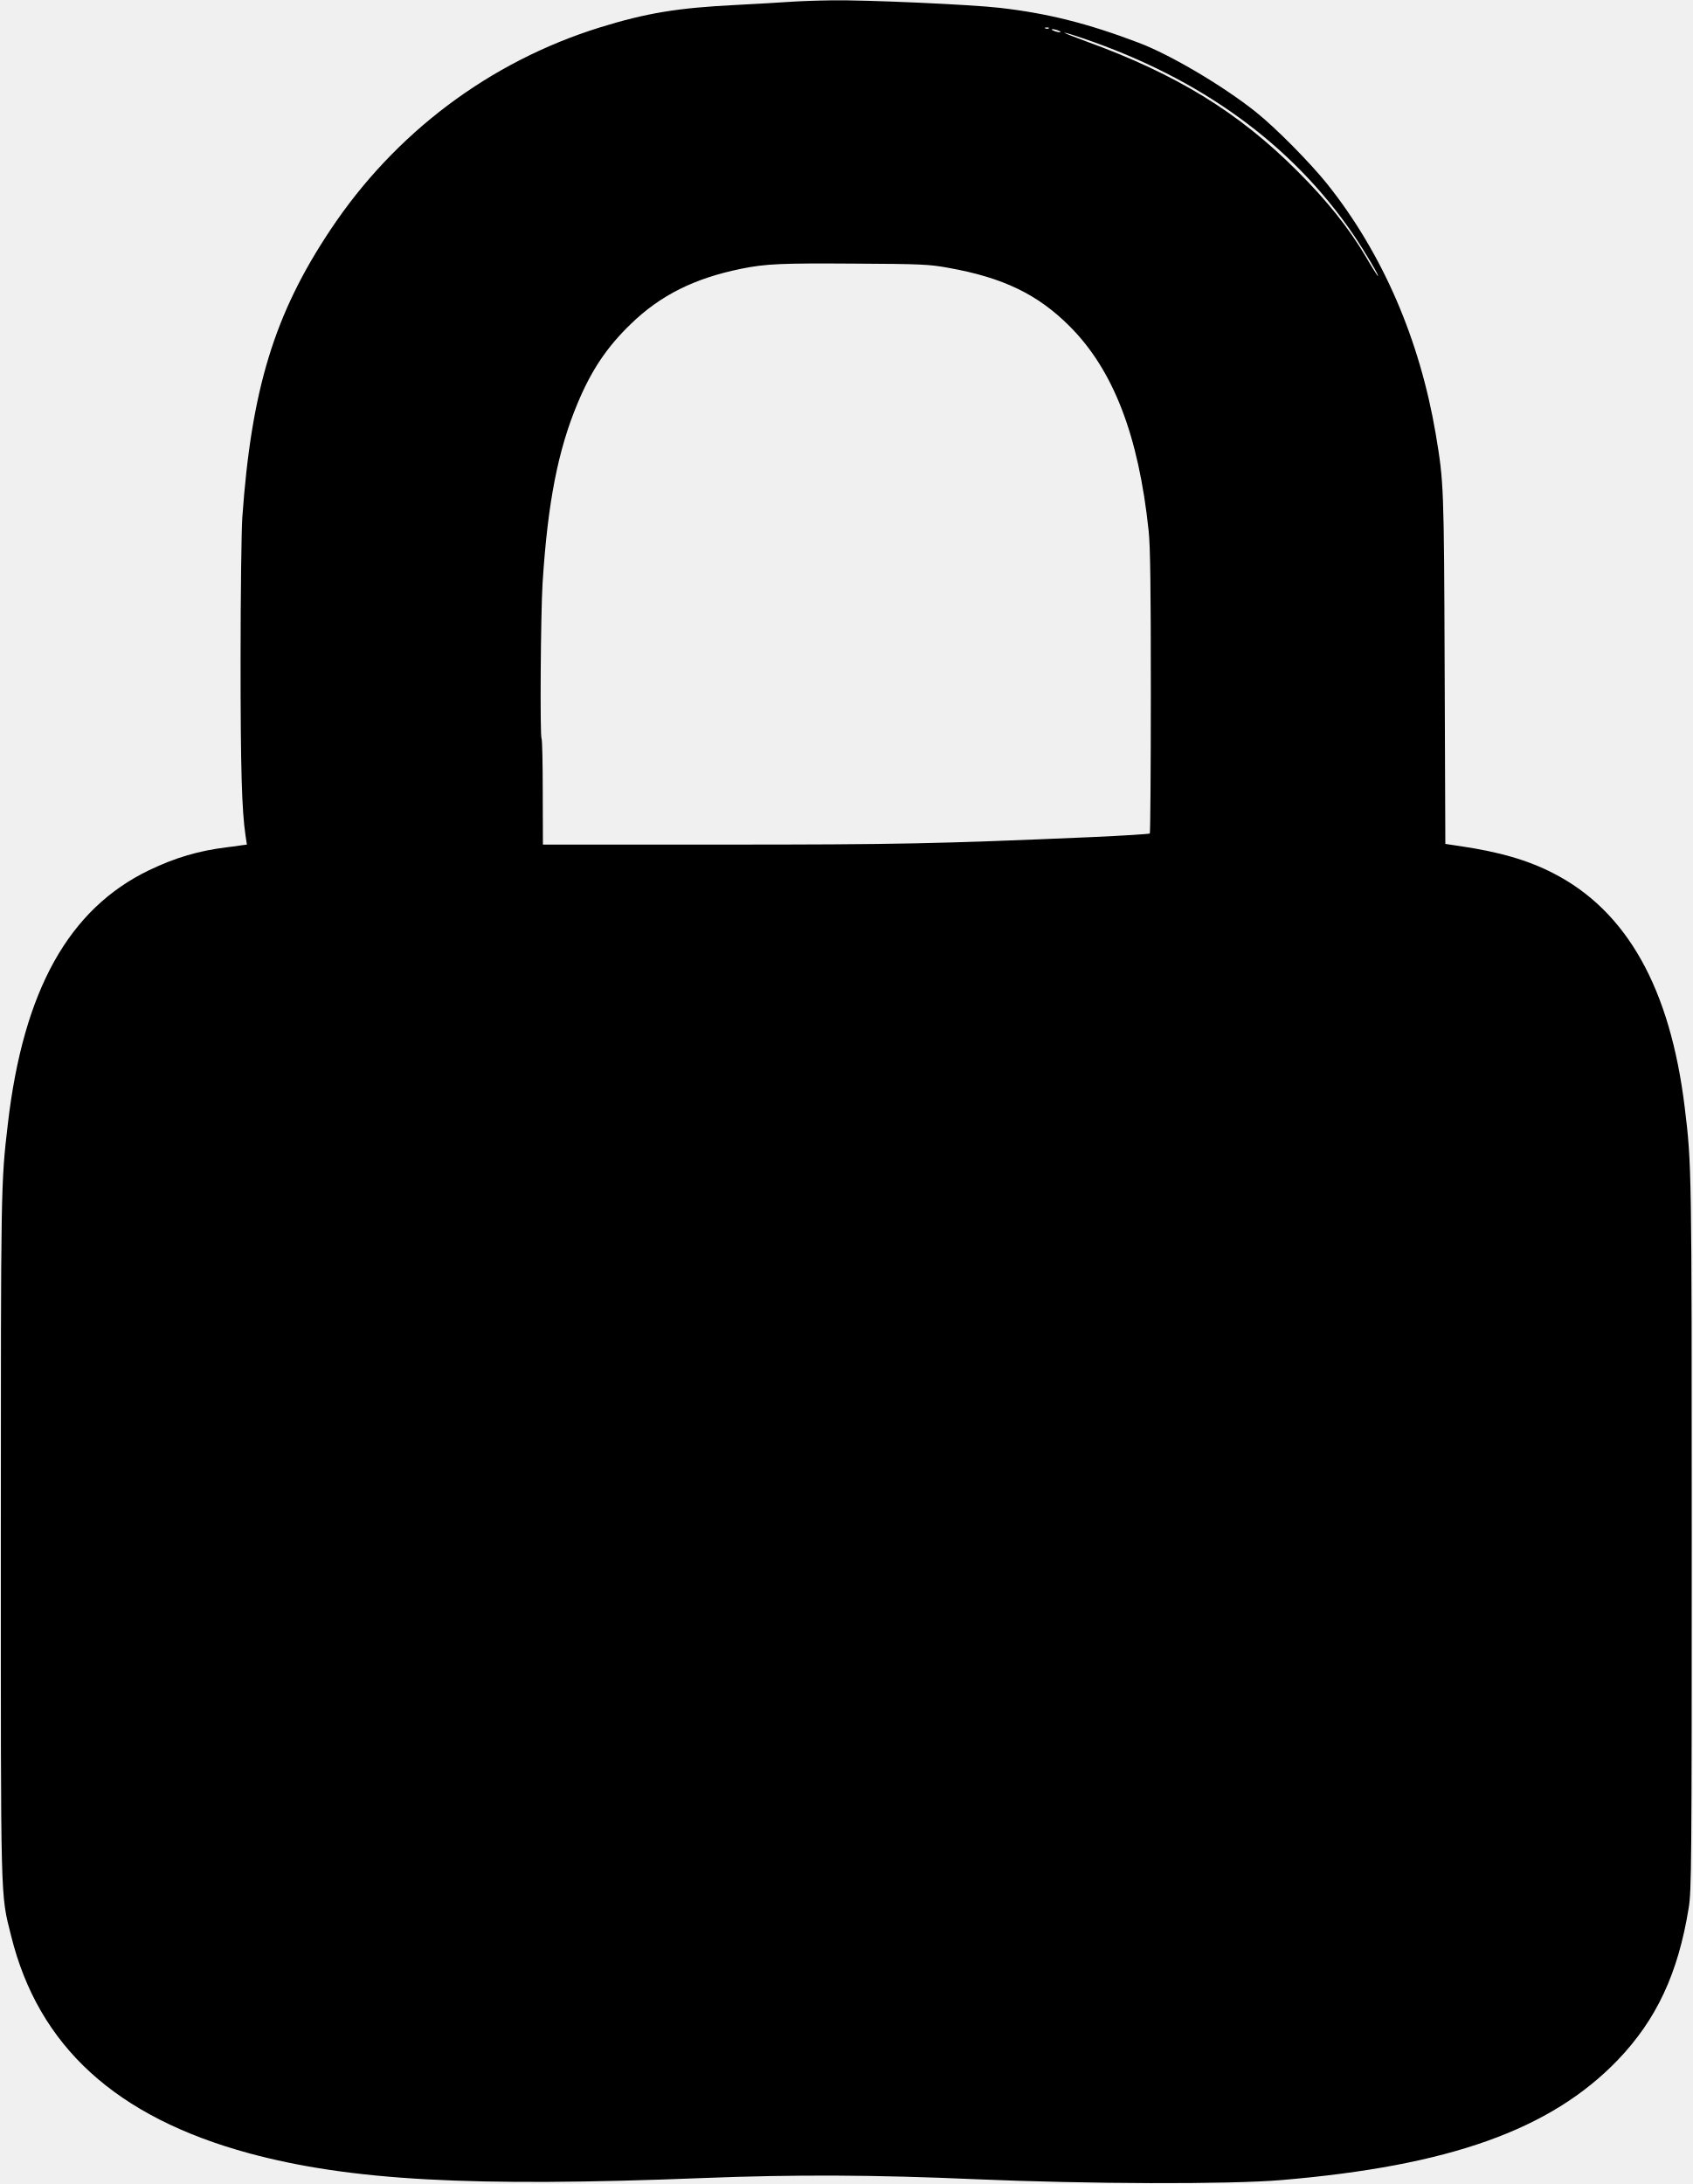
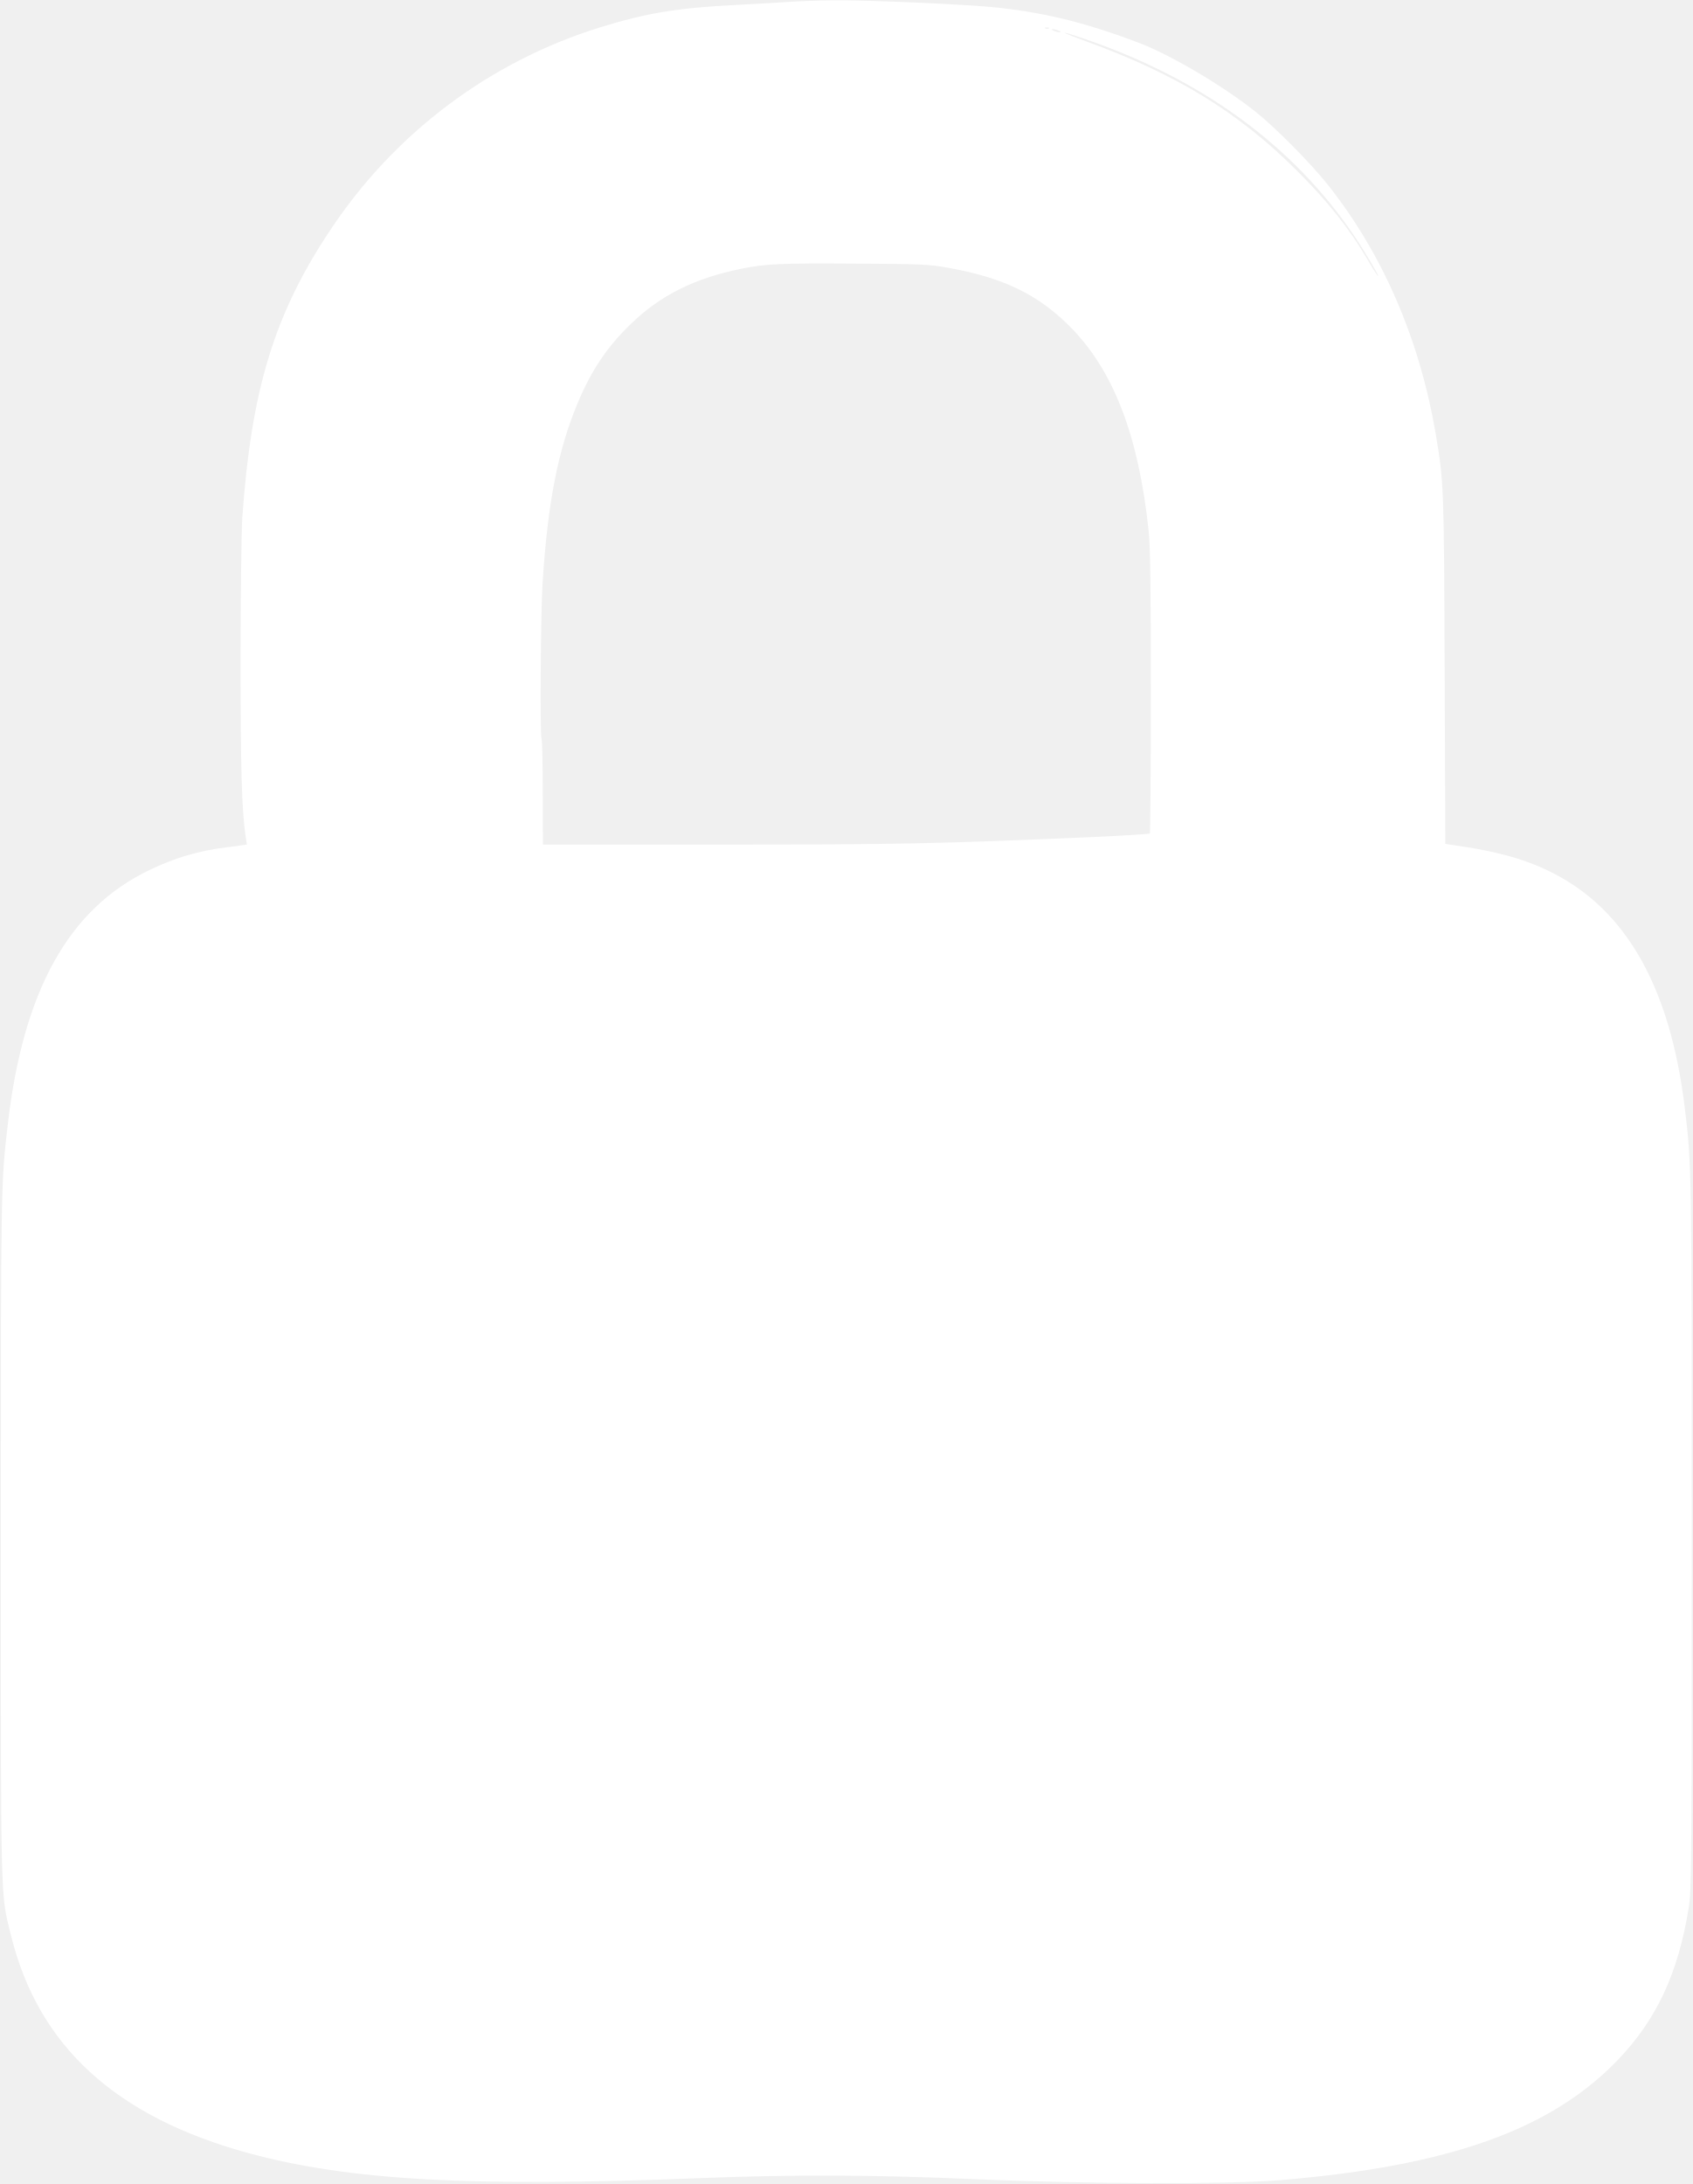
<svg xmlns="http://www.w3.org/2000/svg" version="1.0" width="992pt" height="1280pt" viewBox="0 0 992 1280" preserveAspectRatio="xMidYMid meet">
-   <g transform="translate(0,1280) scale(0.1,-0.1)" fill="#000000" stroke="none">
+   <g transform="translate(0,1280) scale(0.1,-0.1)" fill="white" stroke="none">
    <path d="M4625 12789 c-55 -4 -194 -12 -310 -18 -343 -17 -525 -47 -800 -132 -646 -201 -1202 -619 -1579 -1187 -328 -492 -463 -934 -516 -1687 -5 -77 -10 -452 -10 -834 0 -638 7 -879 29 -1028 l8 -53 -31 -4 c-17 -3 -53 -8 -81 -11 -172 -21 -306 -61 -461 -135 -471 -227 -737 -704 -828 -1487 -41 -348 -41 -361 -41 -2423 0 -2184 -3 -2082 60 -2335 160 -648 615 -1063 1395 -1275 592 -160 1304 -199 2660 -145 534 21 1013 19 1598 -7 651 -28 1484 -31 1791 -5 986 83 1579 295 1972 703 228 238 354 508 416 890 17 102 18 249 18 2184 0 2148 0 2176 -41 2510 -85 698 -339 1151 -770 1372 -150 77 -315 125 -546 159 l-87 13 -4 1026 c-4 1075 -5 1093 -52 1375 -94 555 -311 1058 -635 1465 -100 125 -302 330 -420 424 -192 153 -500 335 -685 405 -300 114 -535 173 -815 205 -163 19 -776 47 -985 44 -82 -1 -195 -5 -250 -9z m1522 -155 c-3 -3 -12 -4 -19 -1 -8 3 -5 6 6 6 11 1 17 -2 13 -5z m58 -14 c13 -5 14 -9 5 -9 -8 0 -24 4 -35 9 -13 5 -14 9 -5 9 8 0 24 -4 35 -9z m141 -44 c691 -235 1226 -623 1586 -1151 68 -100 165 -264 141 -240 -5 6 -36 55 -67 109 -101 170 -227 329 -405 506 -342 342 -706 565 -1231 756 -162 59 -178 72 -24 20z m-786 -1346 c318 -57 521 -154 709 -342 256 -256 404 -639 463 -1198 10 -93 13 -335 13 -947 0 -452 -3 -824 -6 -828 -4 -3 -157 -13 -340 -21 -905 -39 -1129 -44 -2171 -44 l-1046 0 -1 306 c0 168 -3 310 -7 315 -10 17 -5 734 6 911 30 472 90 779 205 1054 81 194 172 330 312 465 174 169 373 268 648 324 143 29 234 33 665 30 387 -2 436 -4 550 -25z" />
  </g>
</svg>
